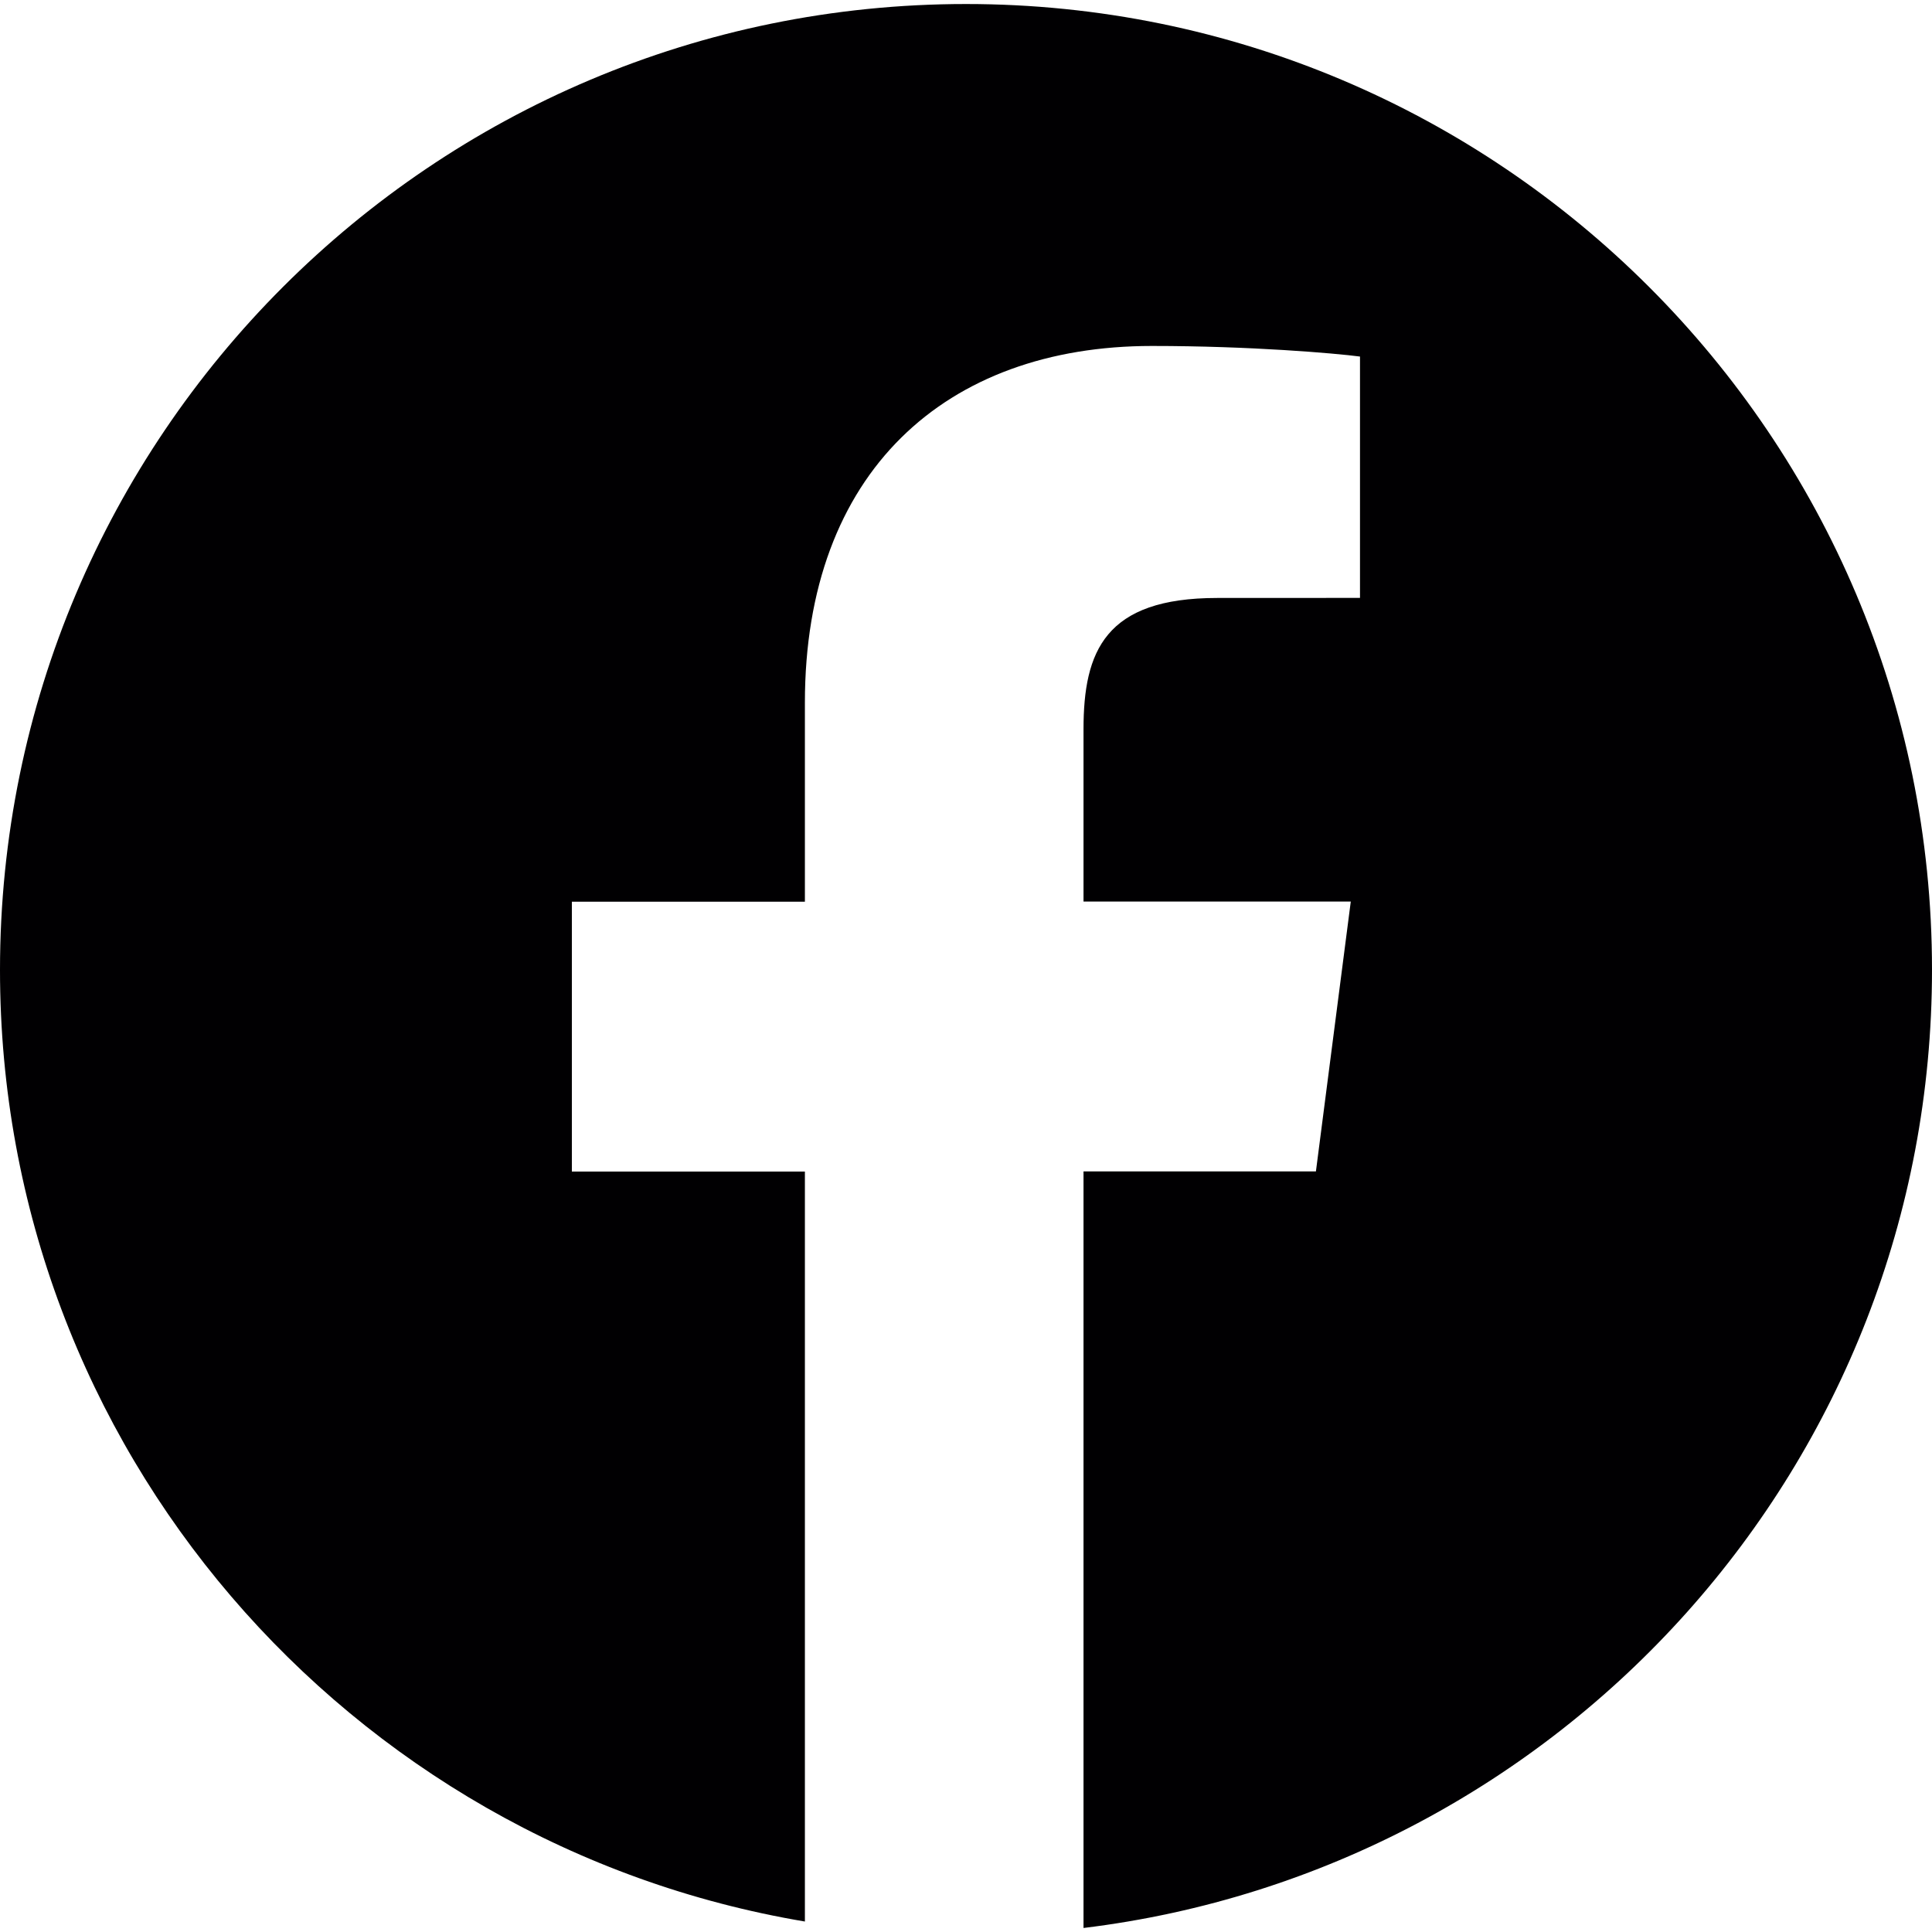
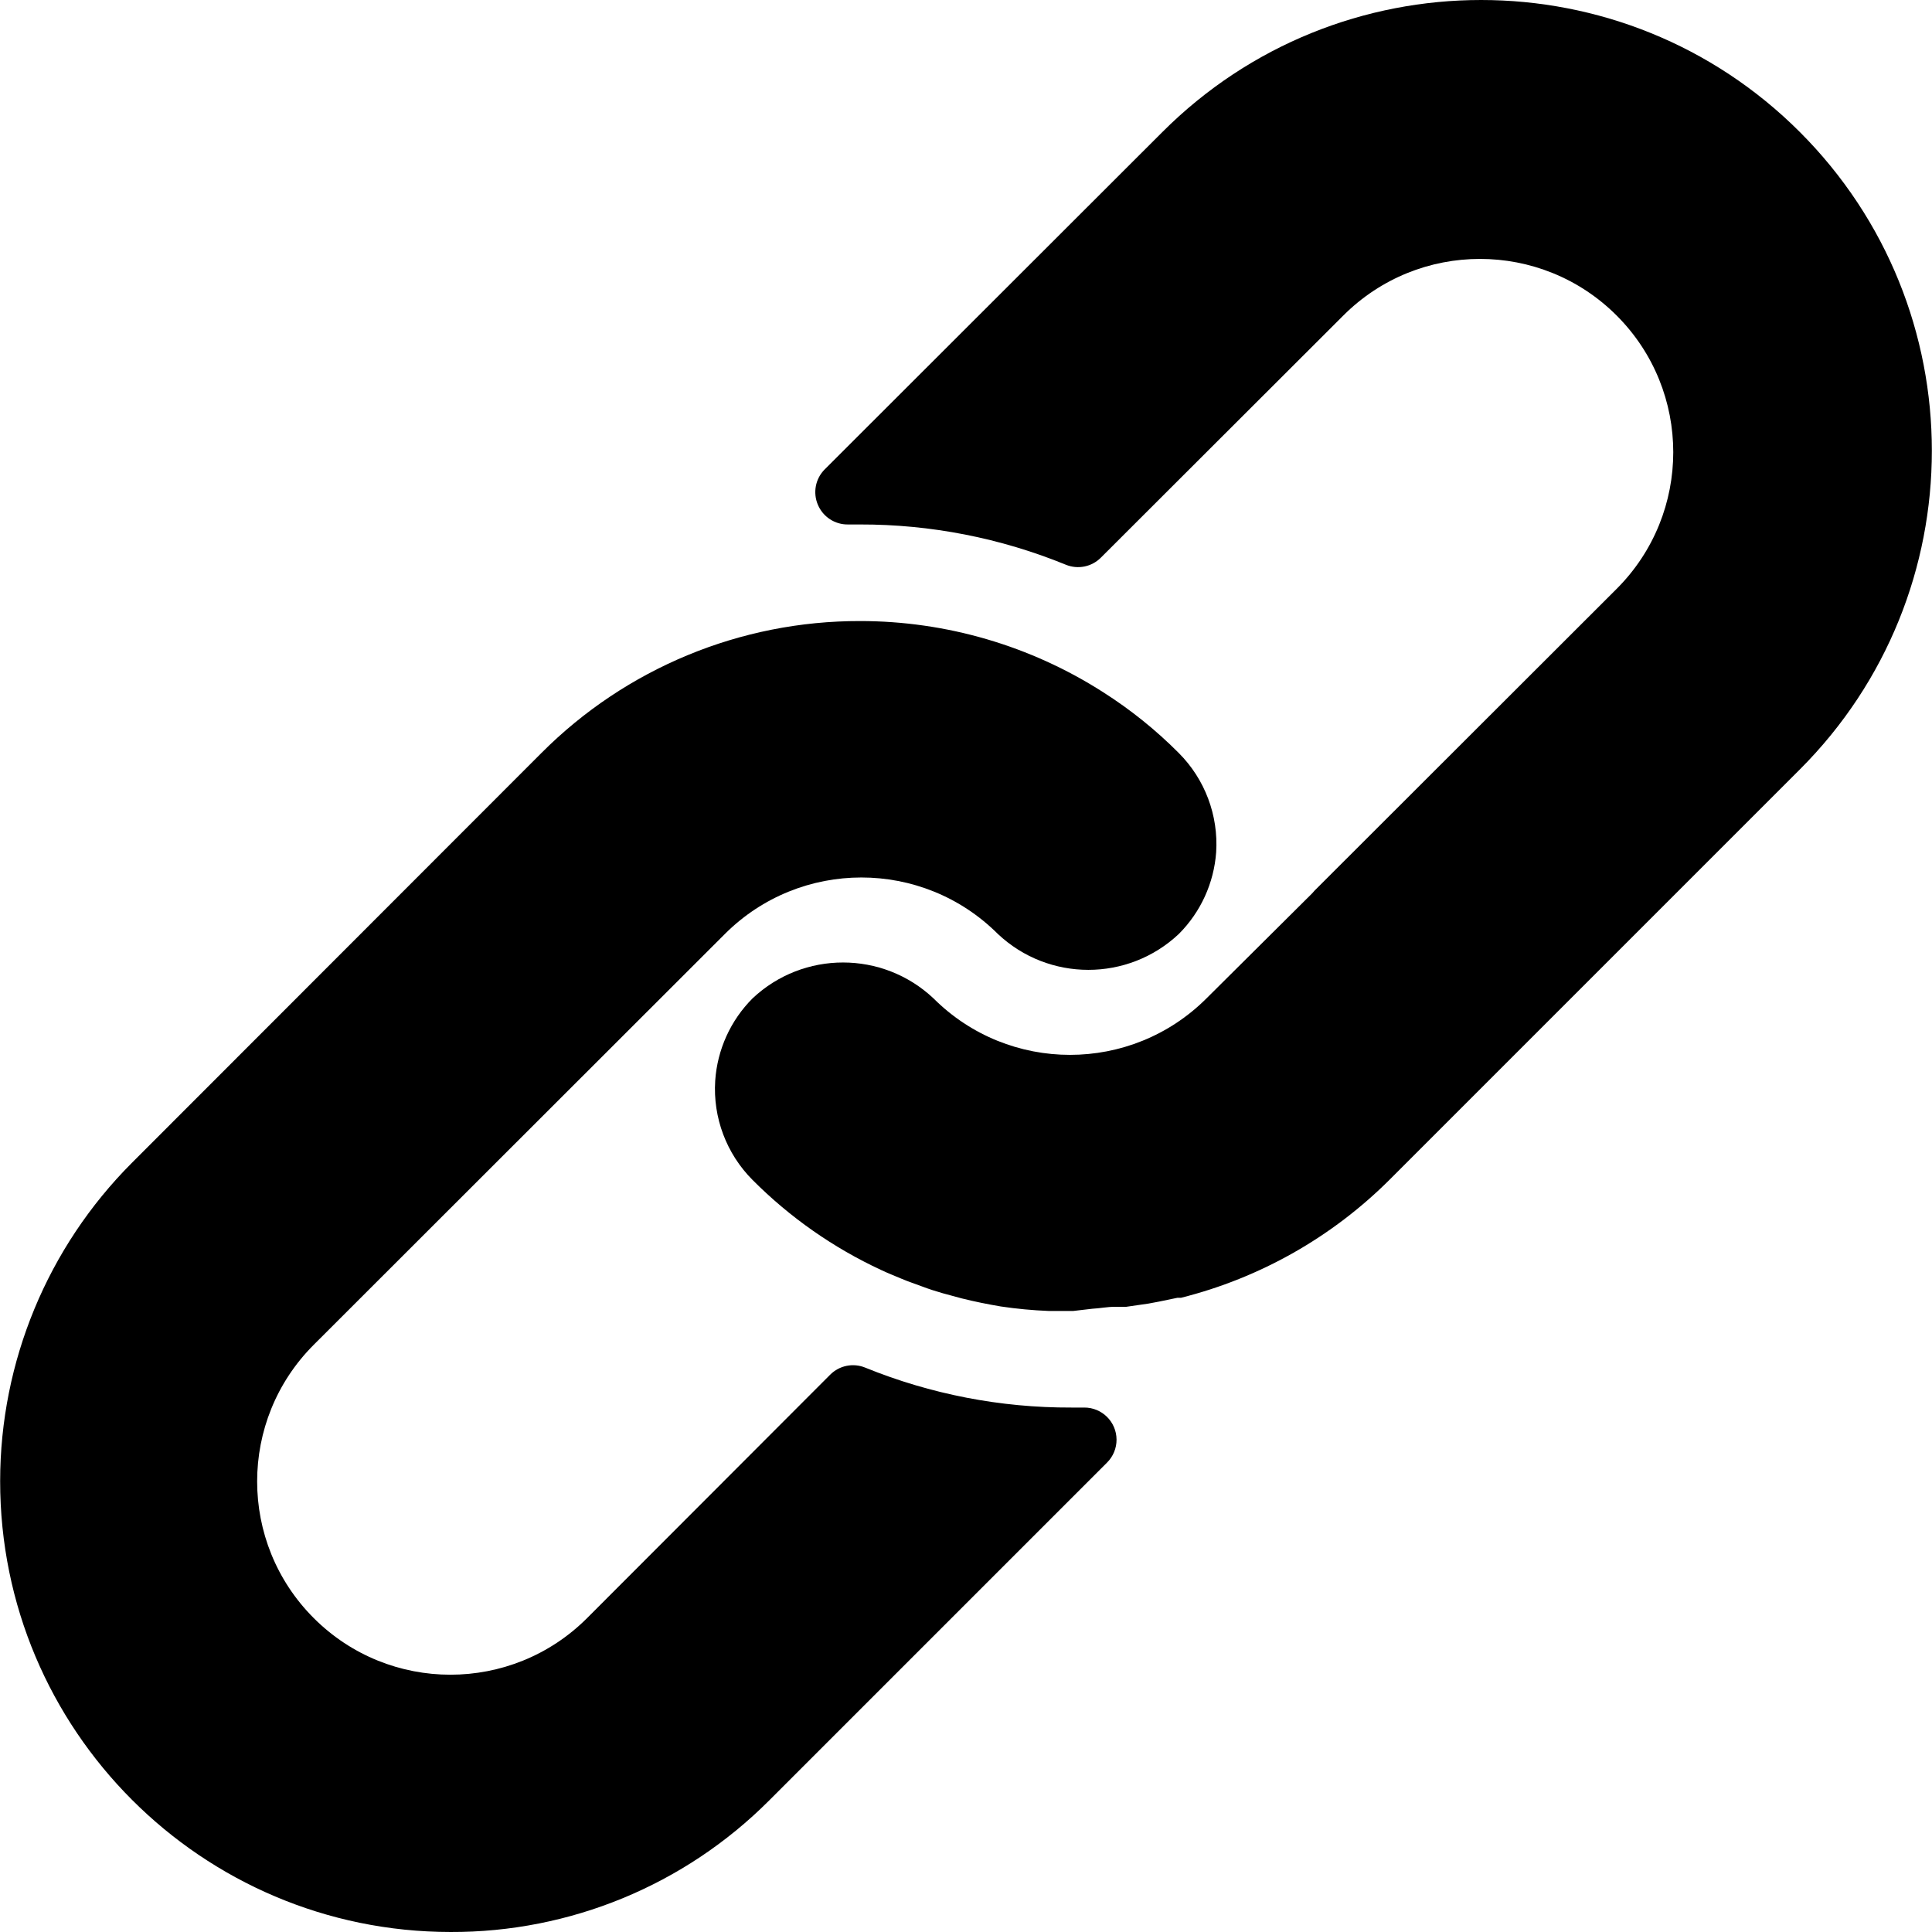
- <svg xmlns="http://www.w3.org/2000/svg" version="1.1" id="Capa_1" x="0px" y="0px" viewBox="0 0 167.657 167.657" style="enable-background:new 0 0 167.657 167.657;" xml:space="preserve">
+ <svg xmlns="http://www.w3.org/2000/svg" version="1.1" id="Layer_1" x="0px" y="0px" viewBox="0 0 512.092 512.092" style="enable-background:new 0 0 512.092 512.092;" xml:space="preserve">
  <g>
-     <path style="fill:#010002;" d="M83.829,0.349C37.532,0.349,0,37.881,0,84.178c0,41.523,30.222,75.911,69.848,82.57v-65.081H49.626   v-23.42h20.222V60.978c0-20.037,12.238-30.956,30.115-30.956c8.562,0,15.92,0.638,18.056,0.919v20.944l-12.399,0.006   c-9.72,0-11.594,4.618-11.594,11.397v14.947h23.193l-3.025,23.42H94.026v65.653c41.476-5.048,73.631-40.312,73.631-83.154   C167.657,37.881,130.125,0.349,83.829,0.349z" />
+     <g>
+       <path d="M312.453,199.601c-6.066-6.102-12.792-11.511-20.053-16.128c-19.232-12.315-41.59-18.859-64.427-18.859    c-31.697-0.059-62.106,12.535-84.48,34.987L34.949,308.23c-22.336,22.379-34.89,52.7-34.91,84.318    c-0.042,65.98,53.41,119.501,119.39,119.543c31.648,0.11,62.029-12.424,84.395-34.816l89.6-89.6    c1.628-1.614,2.537-3.816,2.524-6.108c-0.027-4.713-3.87-8.511-8.583-8.484h-3.413c-18.72,0.066-37.273-3.529-54.613-10.581    c-3.195-1.315-6.867-0.573-9.301,1.877l-64.427,64.512c-20.006,20.006-52.442,20.006-72.448,0    c-20.006-20.006-20.006-52.442,0-72.448l108.971-108.885c19.99-19.965,52.373-19.965,72.363,0    c13.472,12.679,34.486,12.679,47.957,0c5.796-5.801,9.31-13.495,9.899-21.675C322.976,216.108,319.371,206.535,312.453,199.601z" />
+     </g>
+   </g>
+   <g>
+     <g>
+       <path d="M477.061,34.993c-46.657-46.657-122.303-46.657-168.96,0l-89.515,89.429c-2.458,2.47-3.167,6.185-1.792,9.387    c1.359,3.211,4.535,5.272,8.021,5.205h3.157c18.698-0.034,37.221,3.589,54.528,10.667c3.195,1.315,6.867,0.573,9.301-1.877    l64.256-64.171c20.006-20.006,52.442-20.006,72.448,0c20.006,20.006,20.006,52.442,0,72.448l-80.043,79.957l-0.683,0.768    l-27.989,27.819c-19.99,19.965-52.373,19.965-72.363,0c-13.472-12.679-34.486-12.679-47.957,0    c-5.833,5.845-9.35,13.606-9.899,21.845c-0.624,9.775,2.981,19.348,9.899,26.283c9.877,9.919,21.433,18.008,34.133,23.893    c1.792,0.853,3.584,1.536,5.376,2.304c1.792,0.768,3.669,1.365,5.461,2.048c1.792,0.683,3.669,1.28,5.461,1.792l5.035,1.365    c3.413,0.853,6.827,1.536,10.325,2.133c4.214,0.626,8.458,1.025,12.715,1.195h5.973h0.512l5.12-0.597    c1.877-0.085,3.84-0.512,6.059-0.512h2.901l5.888-0.853l2.731-0.512l4.949-1.024h0.939c20.961-5.265,40.101-16.118,55.381-31.403    l108.629-108.629C523.718,157.296,523.718,81.65,477.061,34.993z" />
+     </g>
  </g>
  <g>
</g>
  <g>
</g>
  <g>
</g>
  <g>
</g>
  <g>
</g>
  <g>
</g>
  <g>
</g>
  <g>
</g>
  <g>
</g>
  <g>
</g>
  <g>
</g>
  <g>
</g>
  <g>
</g>
  <g>
</g>
  <g>
</g>
</svg>
